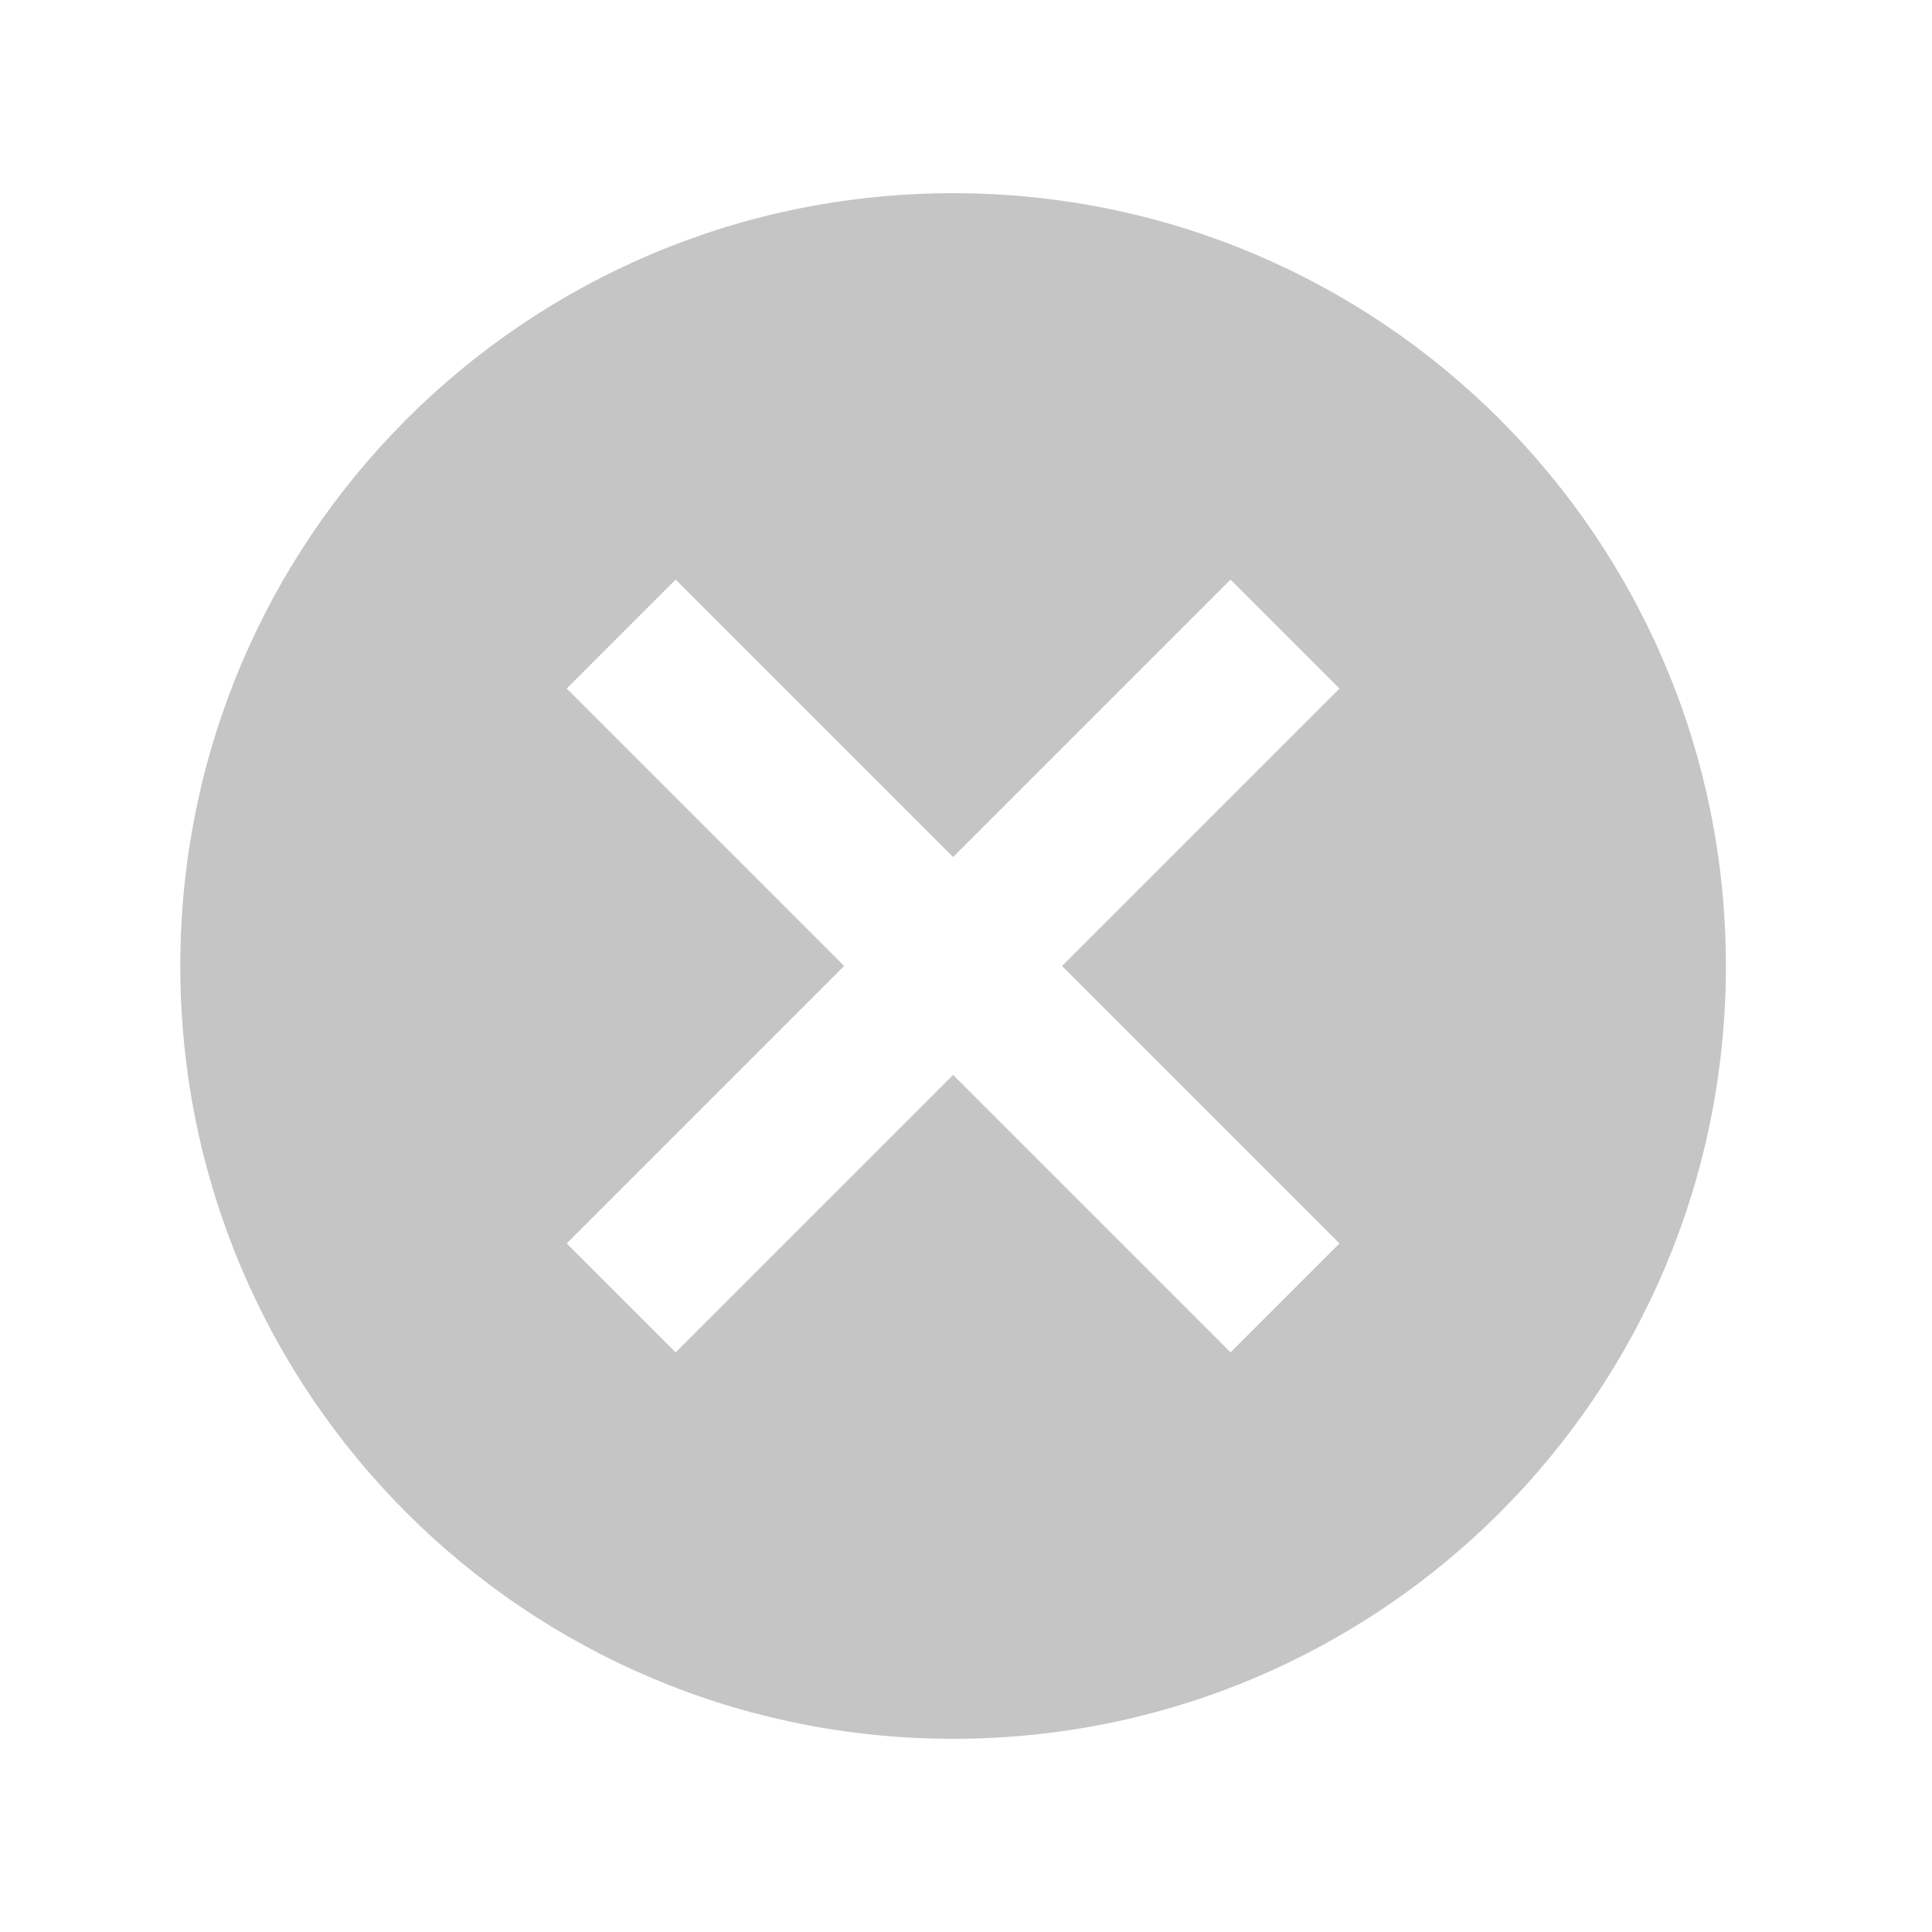
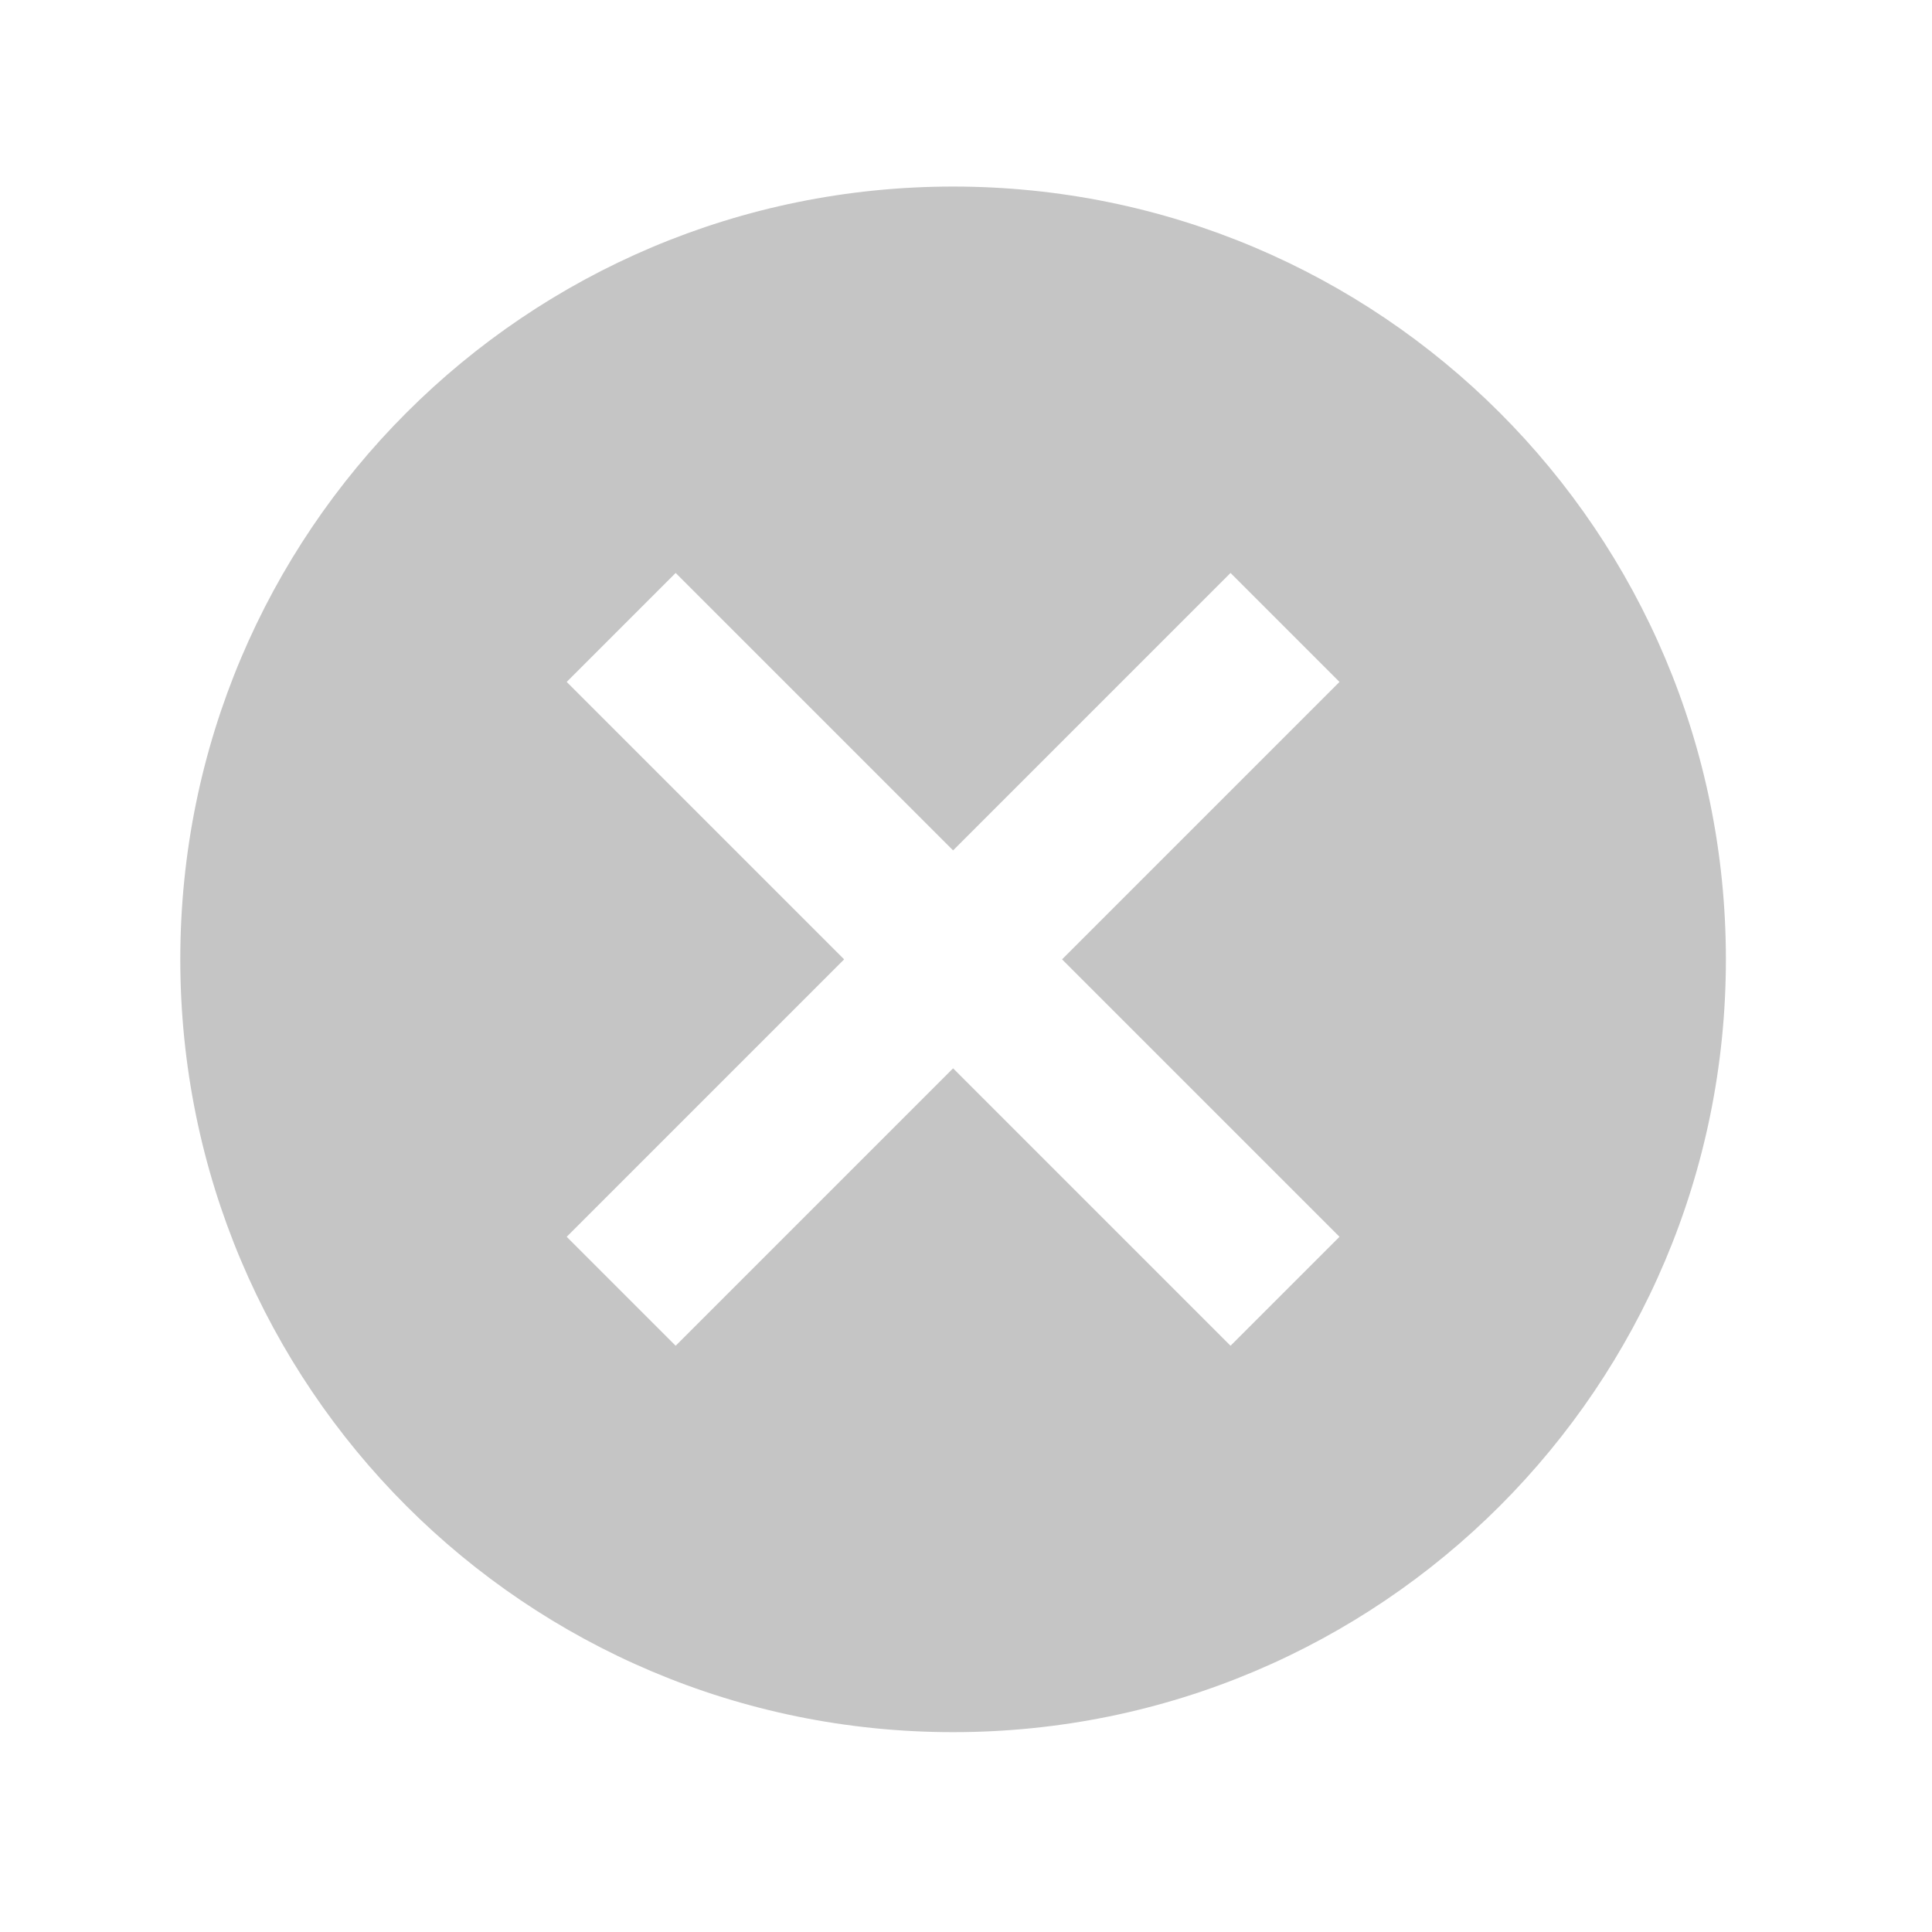
<svg xmlns="http://www.w3.org/2000/svg" width="25" height="25" viewBox="0 0 25 25" fill="none">
-   <path d="M12.333 2.5C6.803 2.5 2.333 6.97 2.333 12.5C2.333 18.03 6.803 22.5 12.333 22.5C17.863 22.5 22.333 18.03 22.333 12.5C22.333 6.97 17.863 2.5 12.333 2.5ZM17.333 16.09L15.923 17.5L12.333 13.91L8.743 17.5L7.333 16.09L10.923 12.5L7.333 8.91L8.743 7.5L12.333 11.09L15.923 7.5L17.333 8.91L13.743 12.5L17.333 16.09Z" fill="black" fill-opacity="0.23" />
+   <path d="M12.333 2.414C6.803 2.414 2.333 6.884 2.333 12.414C2.333 17.944 6.803 22.414 12.333 22.414C17.863 22.414 22.333 17.944 22.333 12.414C22.333 6.884 17.863 2.414 12.333 2.414ZM17.333 16.004L15.923 17.414L12.333 13.824L8.743 17.414L7.333 16.004L10.923 12.414L7.333 8.824L8.743 7.414L12.333 11.004L15.923 7.414L17.333 8.824L13.743 12.414L17.333 16.004Z" fill="black" fill-opacity="0.23" />
</svg>
